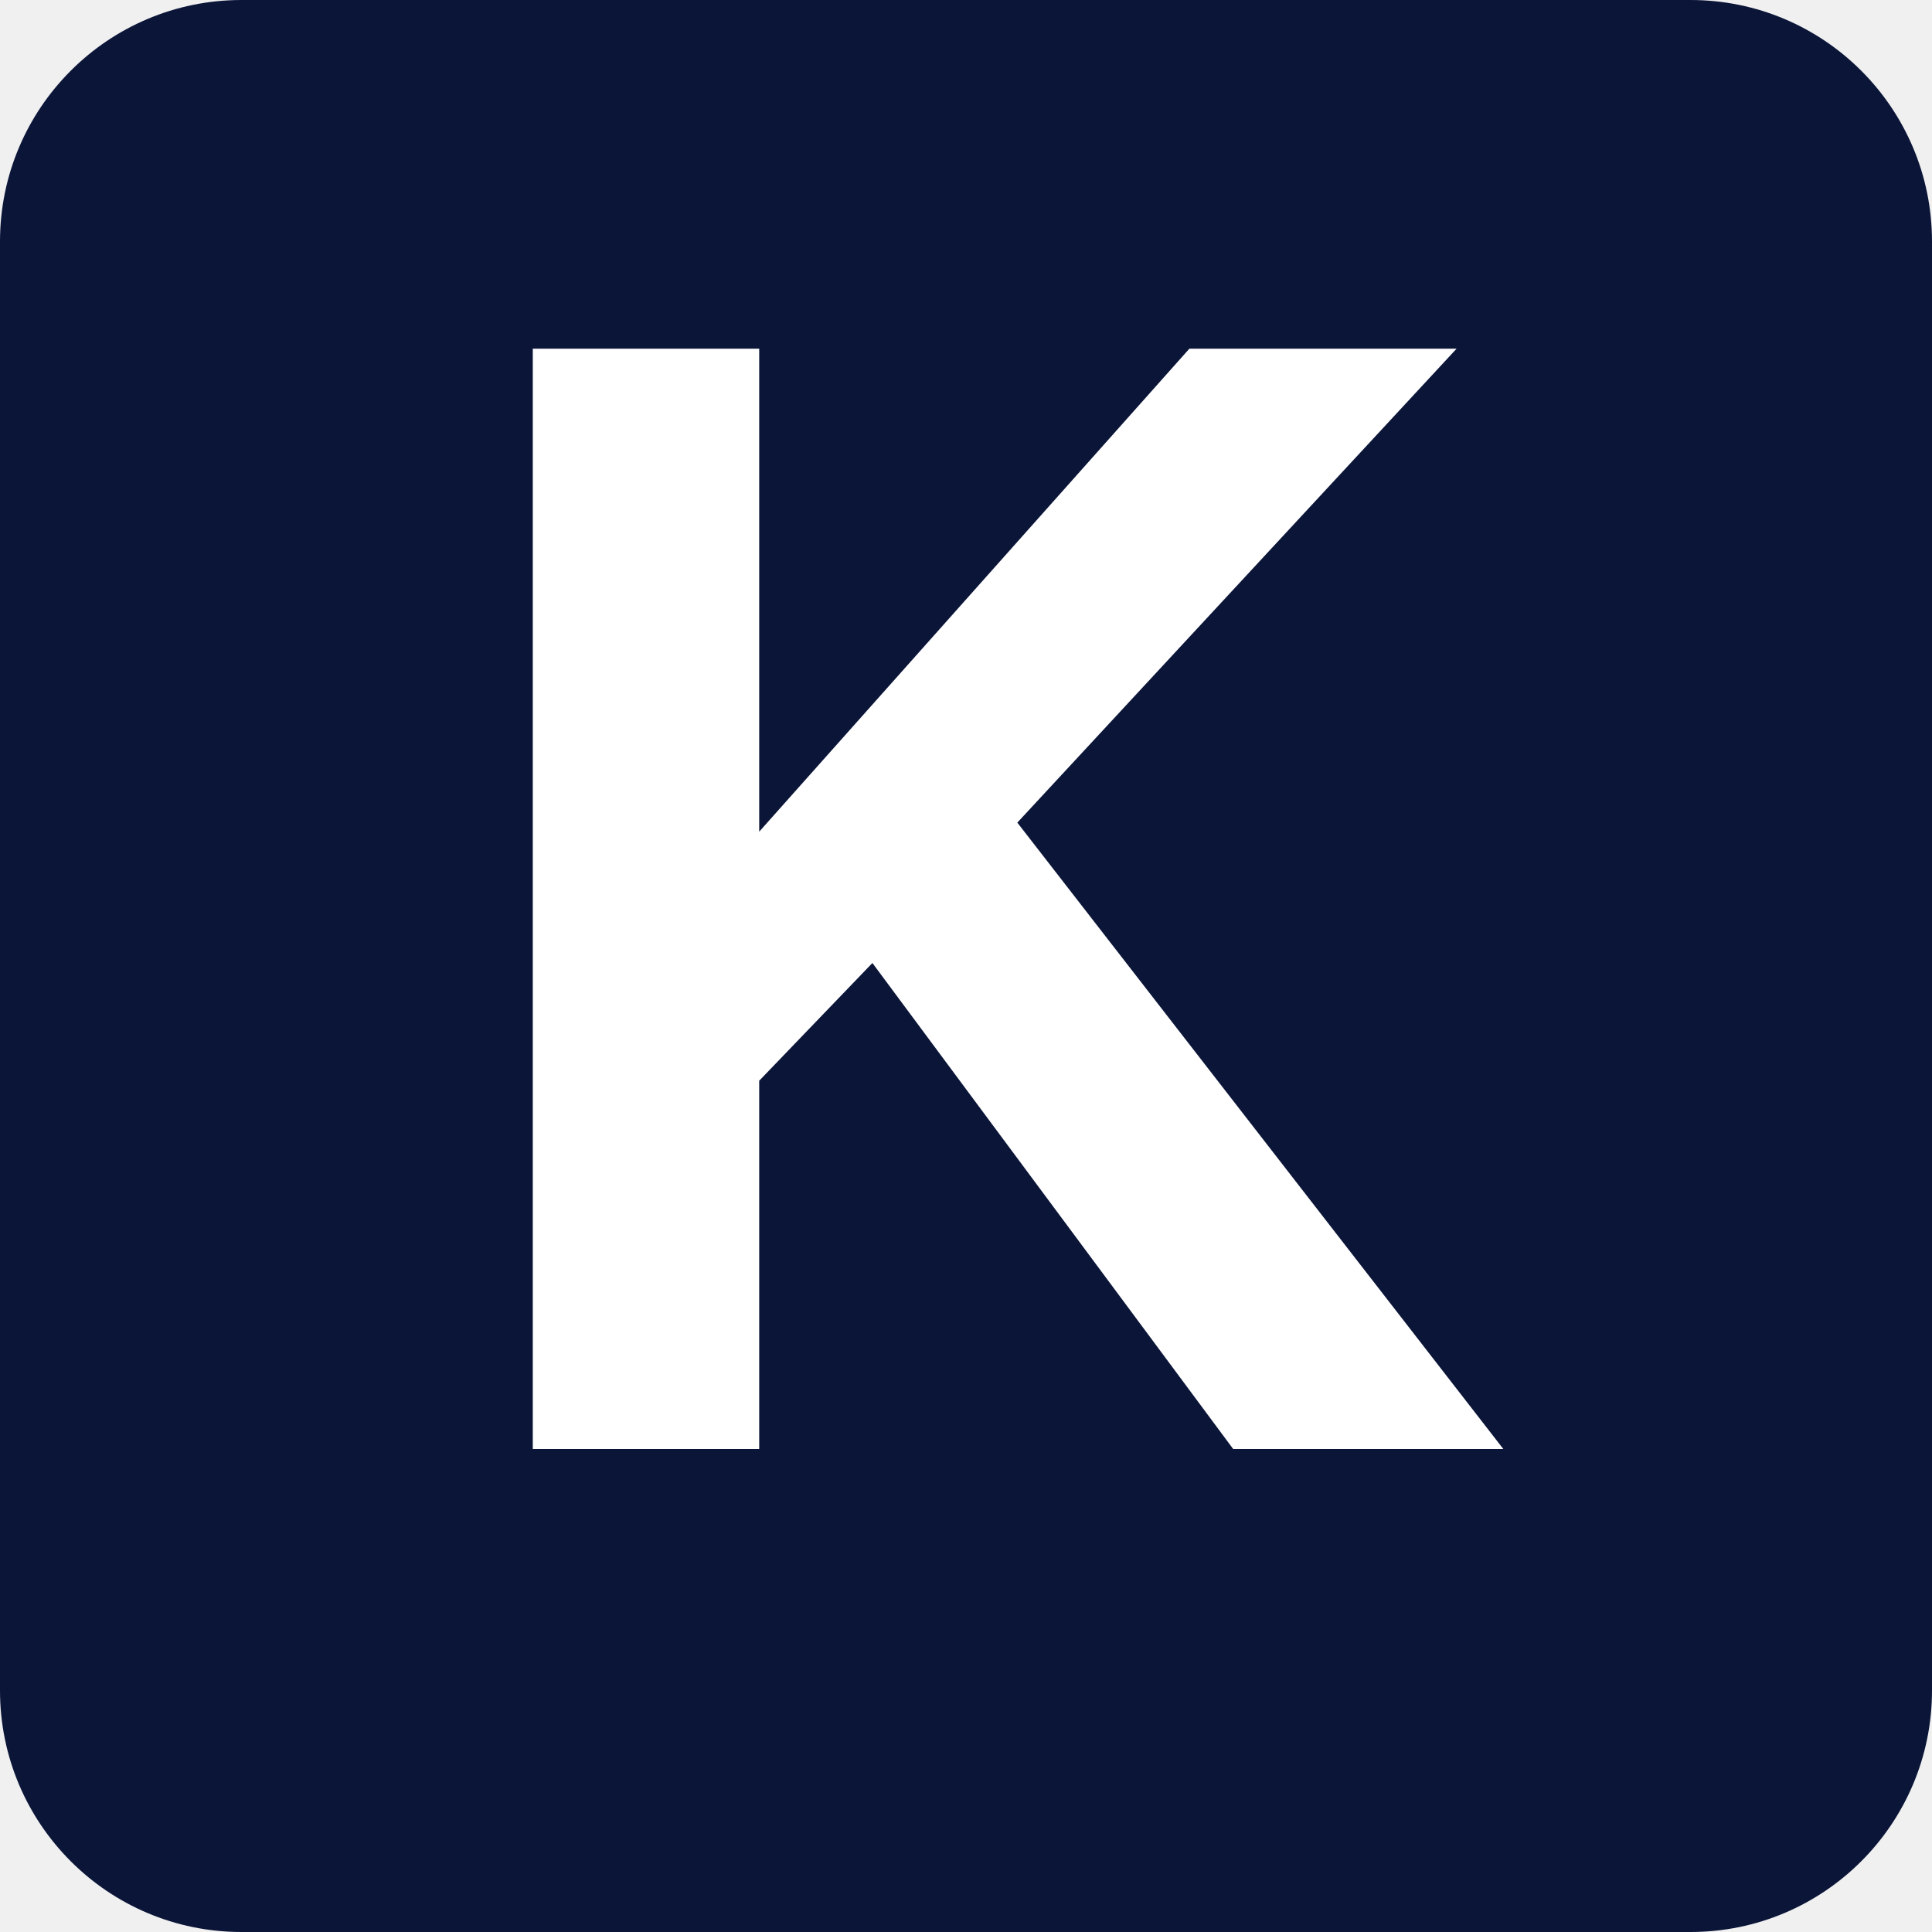
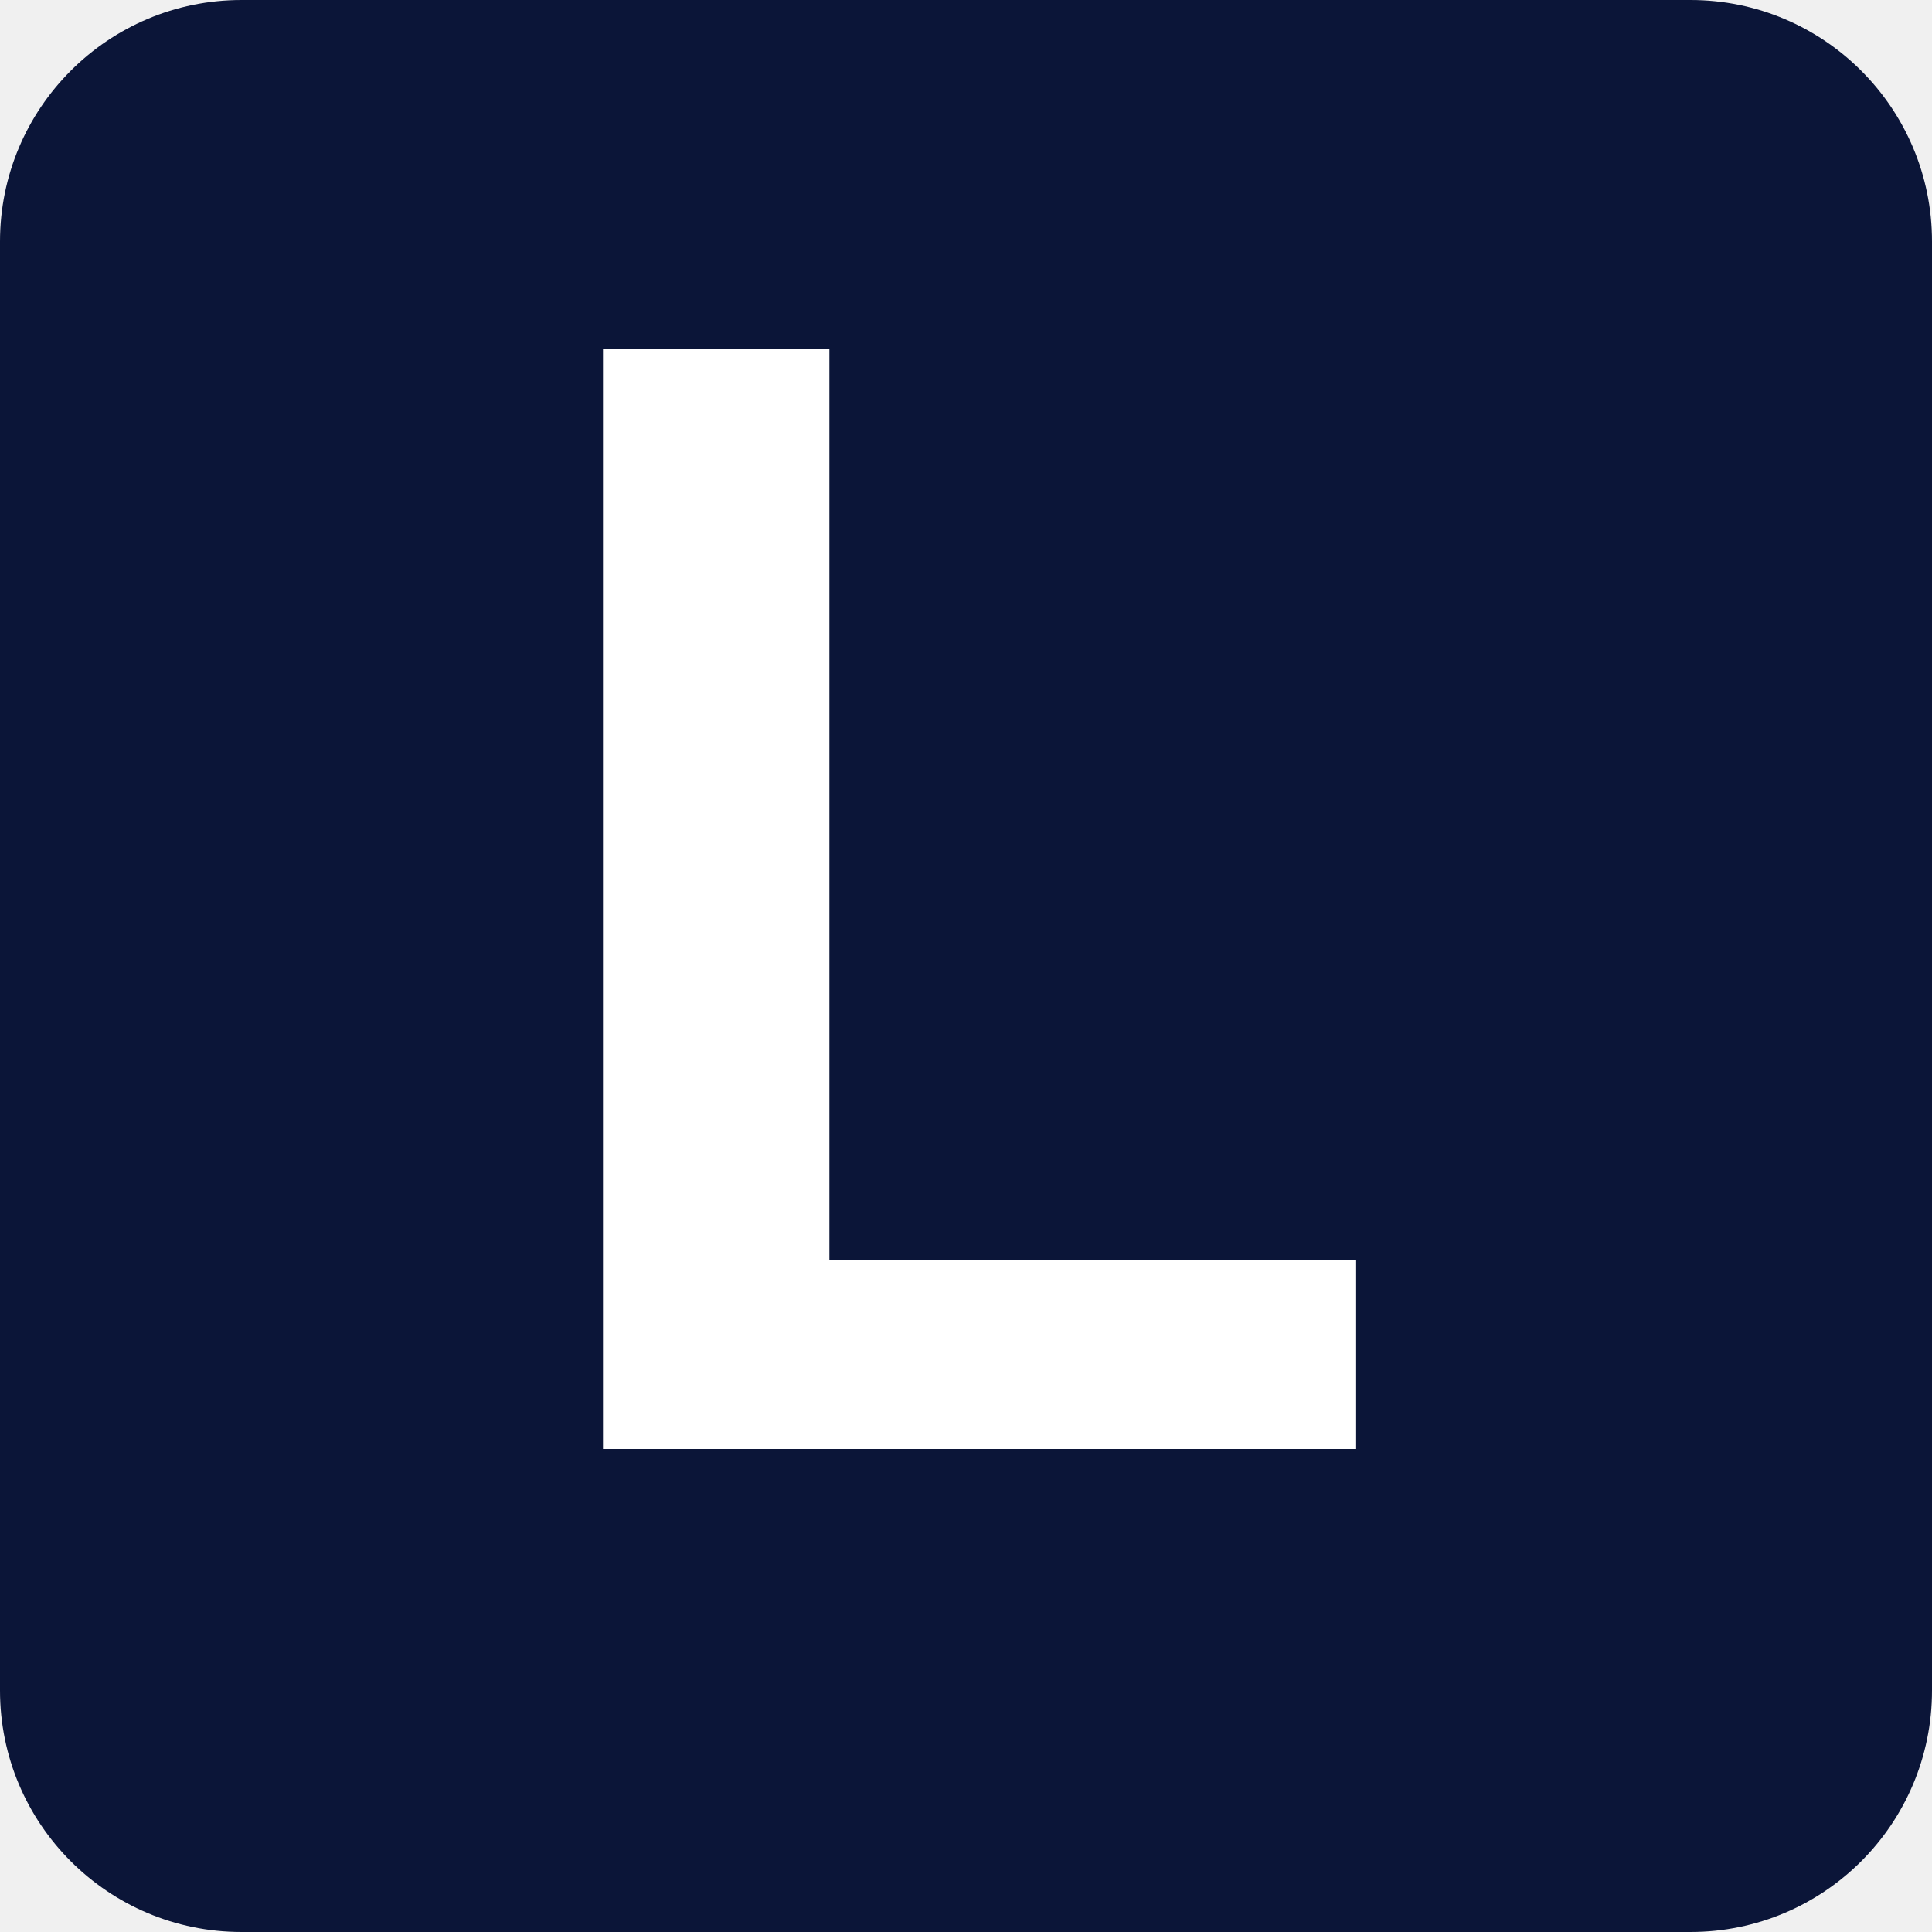
<svg xmlns="http://www.w3.org/2000/svg" viewBox="0 0 512 512" role="img" aria-label="Late Game Academy">
  <rect width="512" height="512" rx="64" ry="64" fill="#0B1538" />
-   <text x="256" y="384" font-family="Impact, 'Arial Black', 'Helvetica Neue', sans-serif" font-size="400" font-weight="900" fill="#ffffff" text-anchor="middle" letter-spacing="-8">K</text>
+   <text x="250" y="384" font-family="Impact, 'Arial Black', 'Helvetica Neue', sans-serif" font-size="400" font-weight="900" fill="#ffffff" text-anchor="middle">L</text>
</svg>
